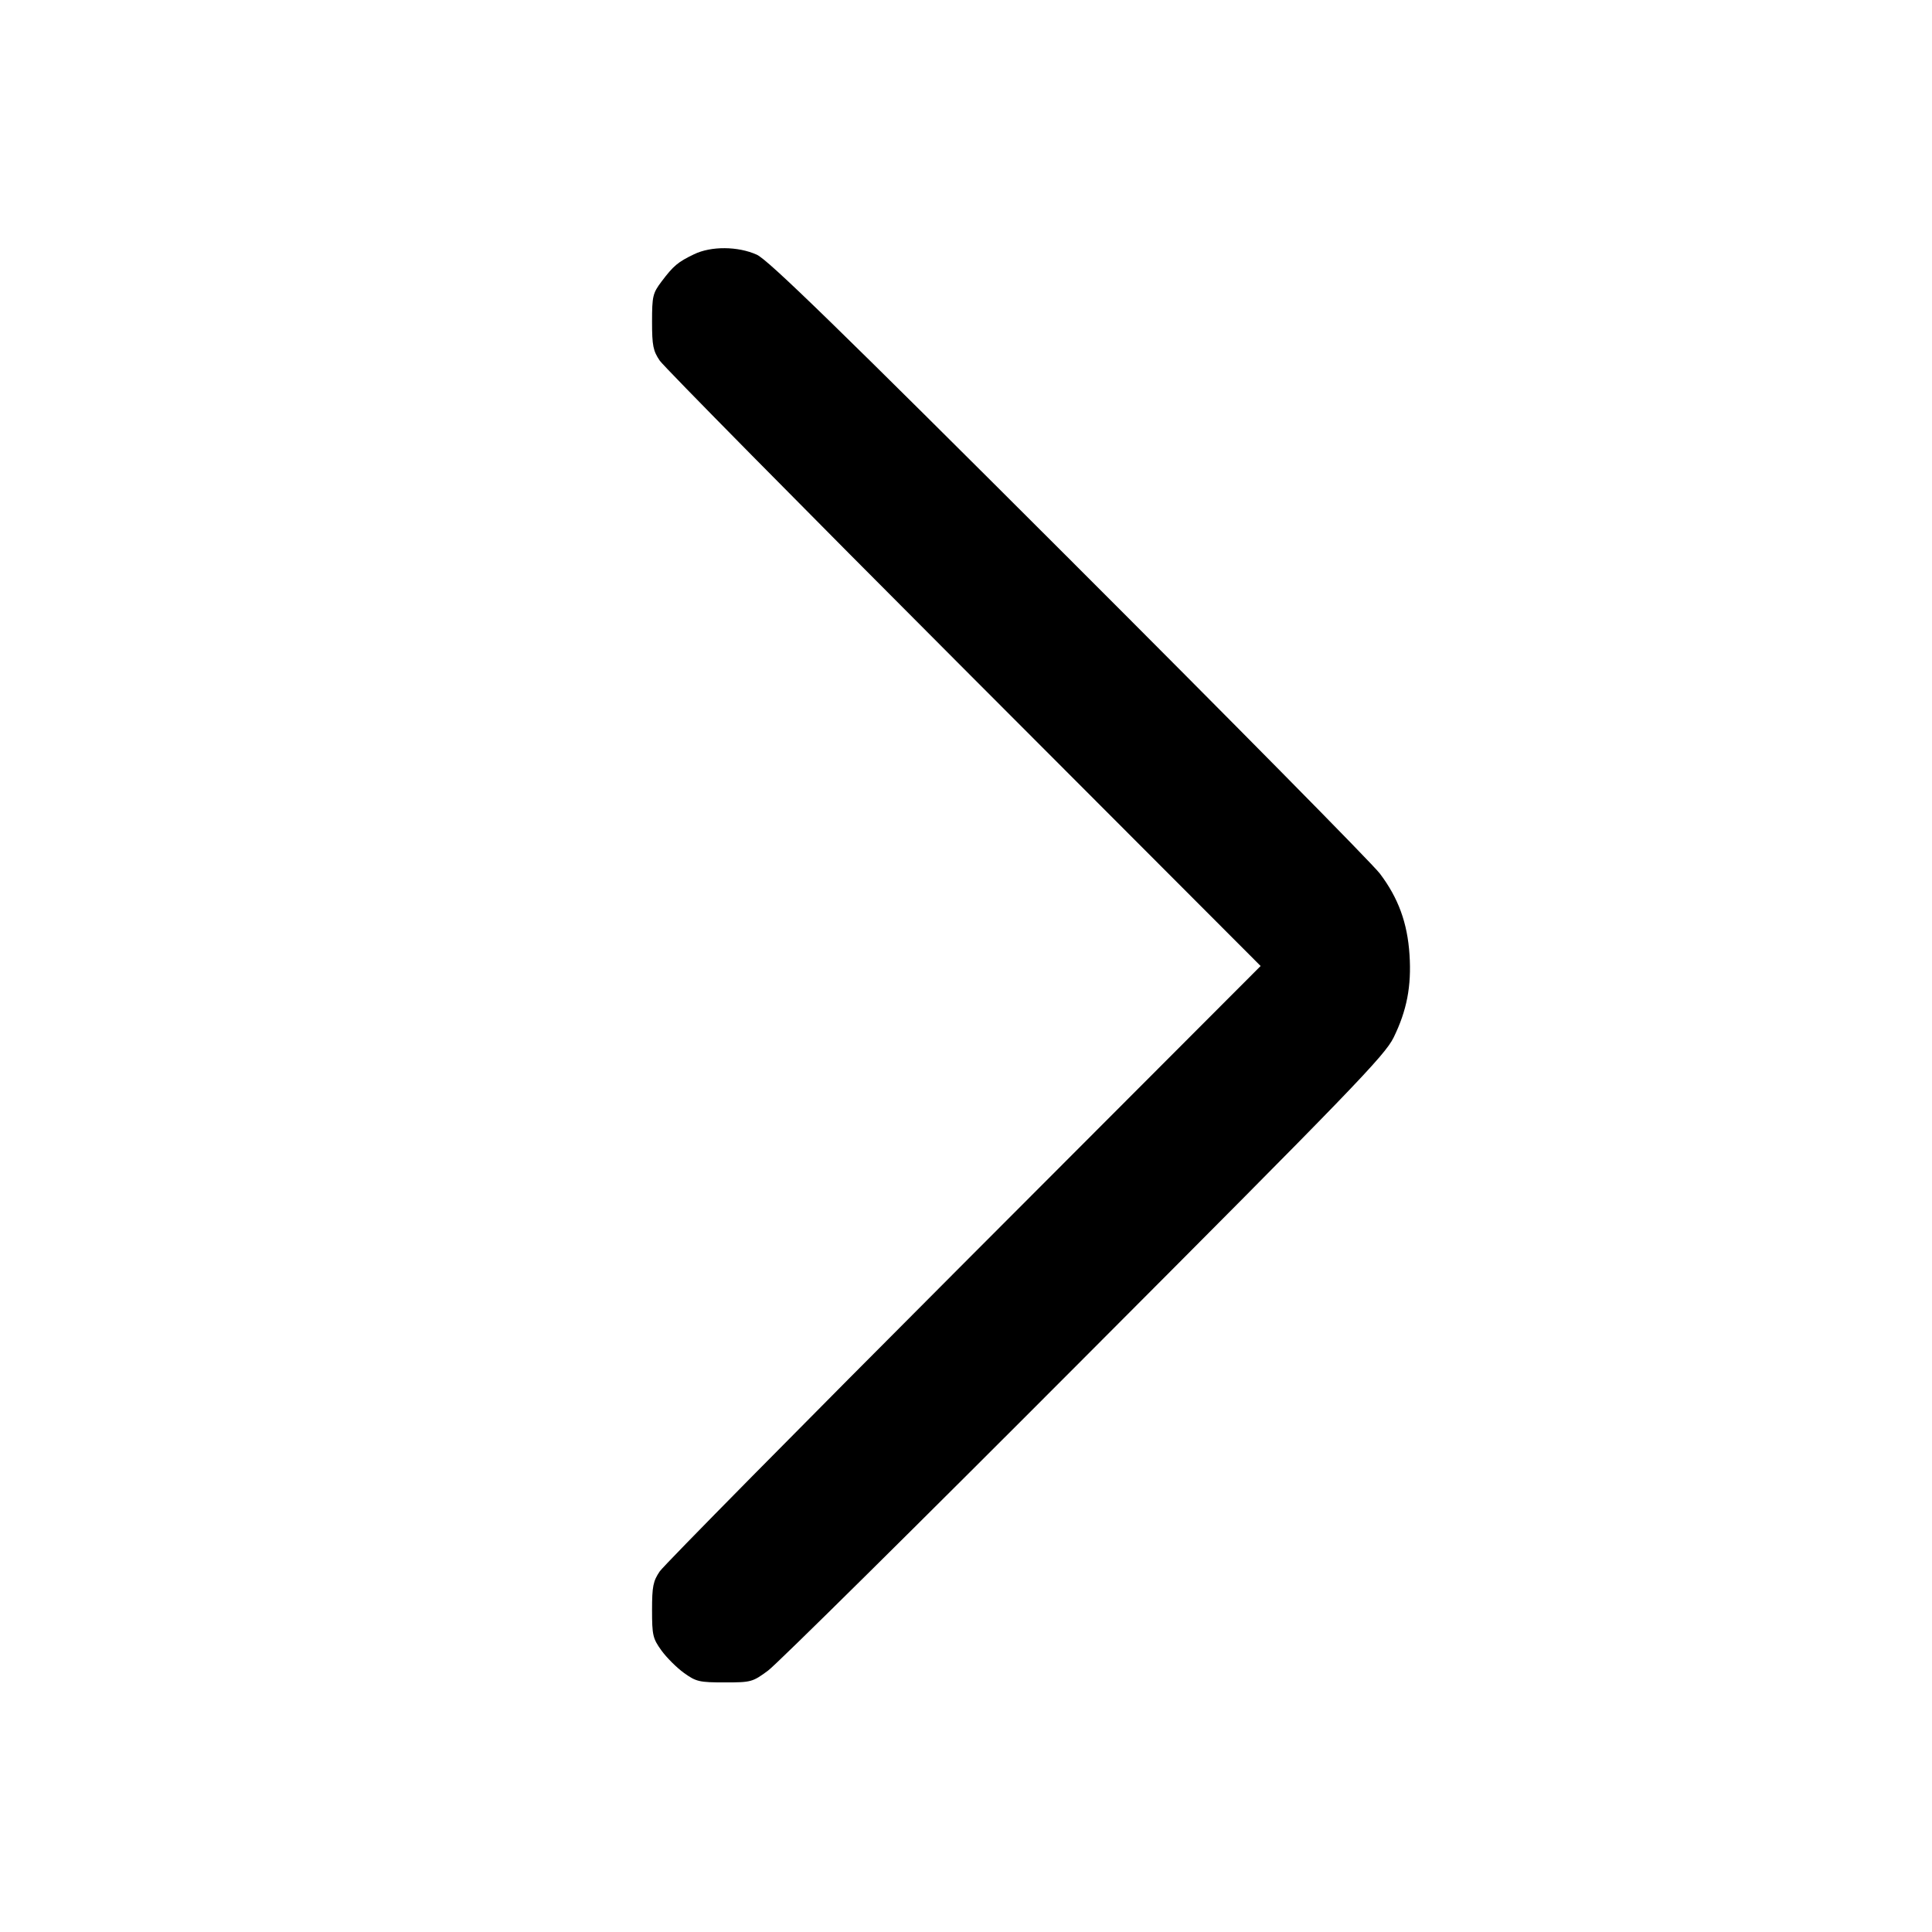
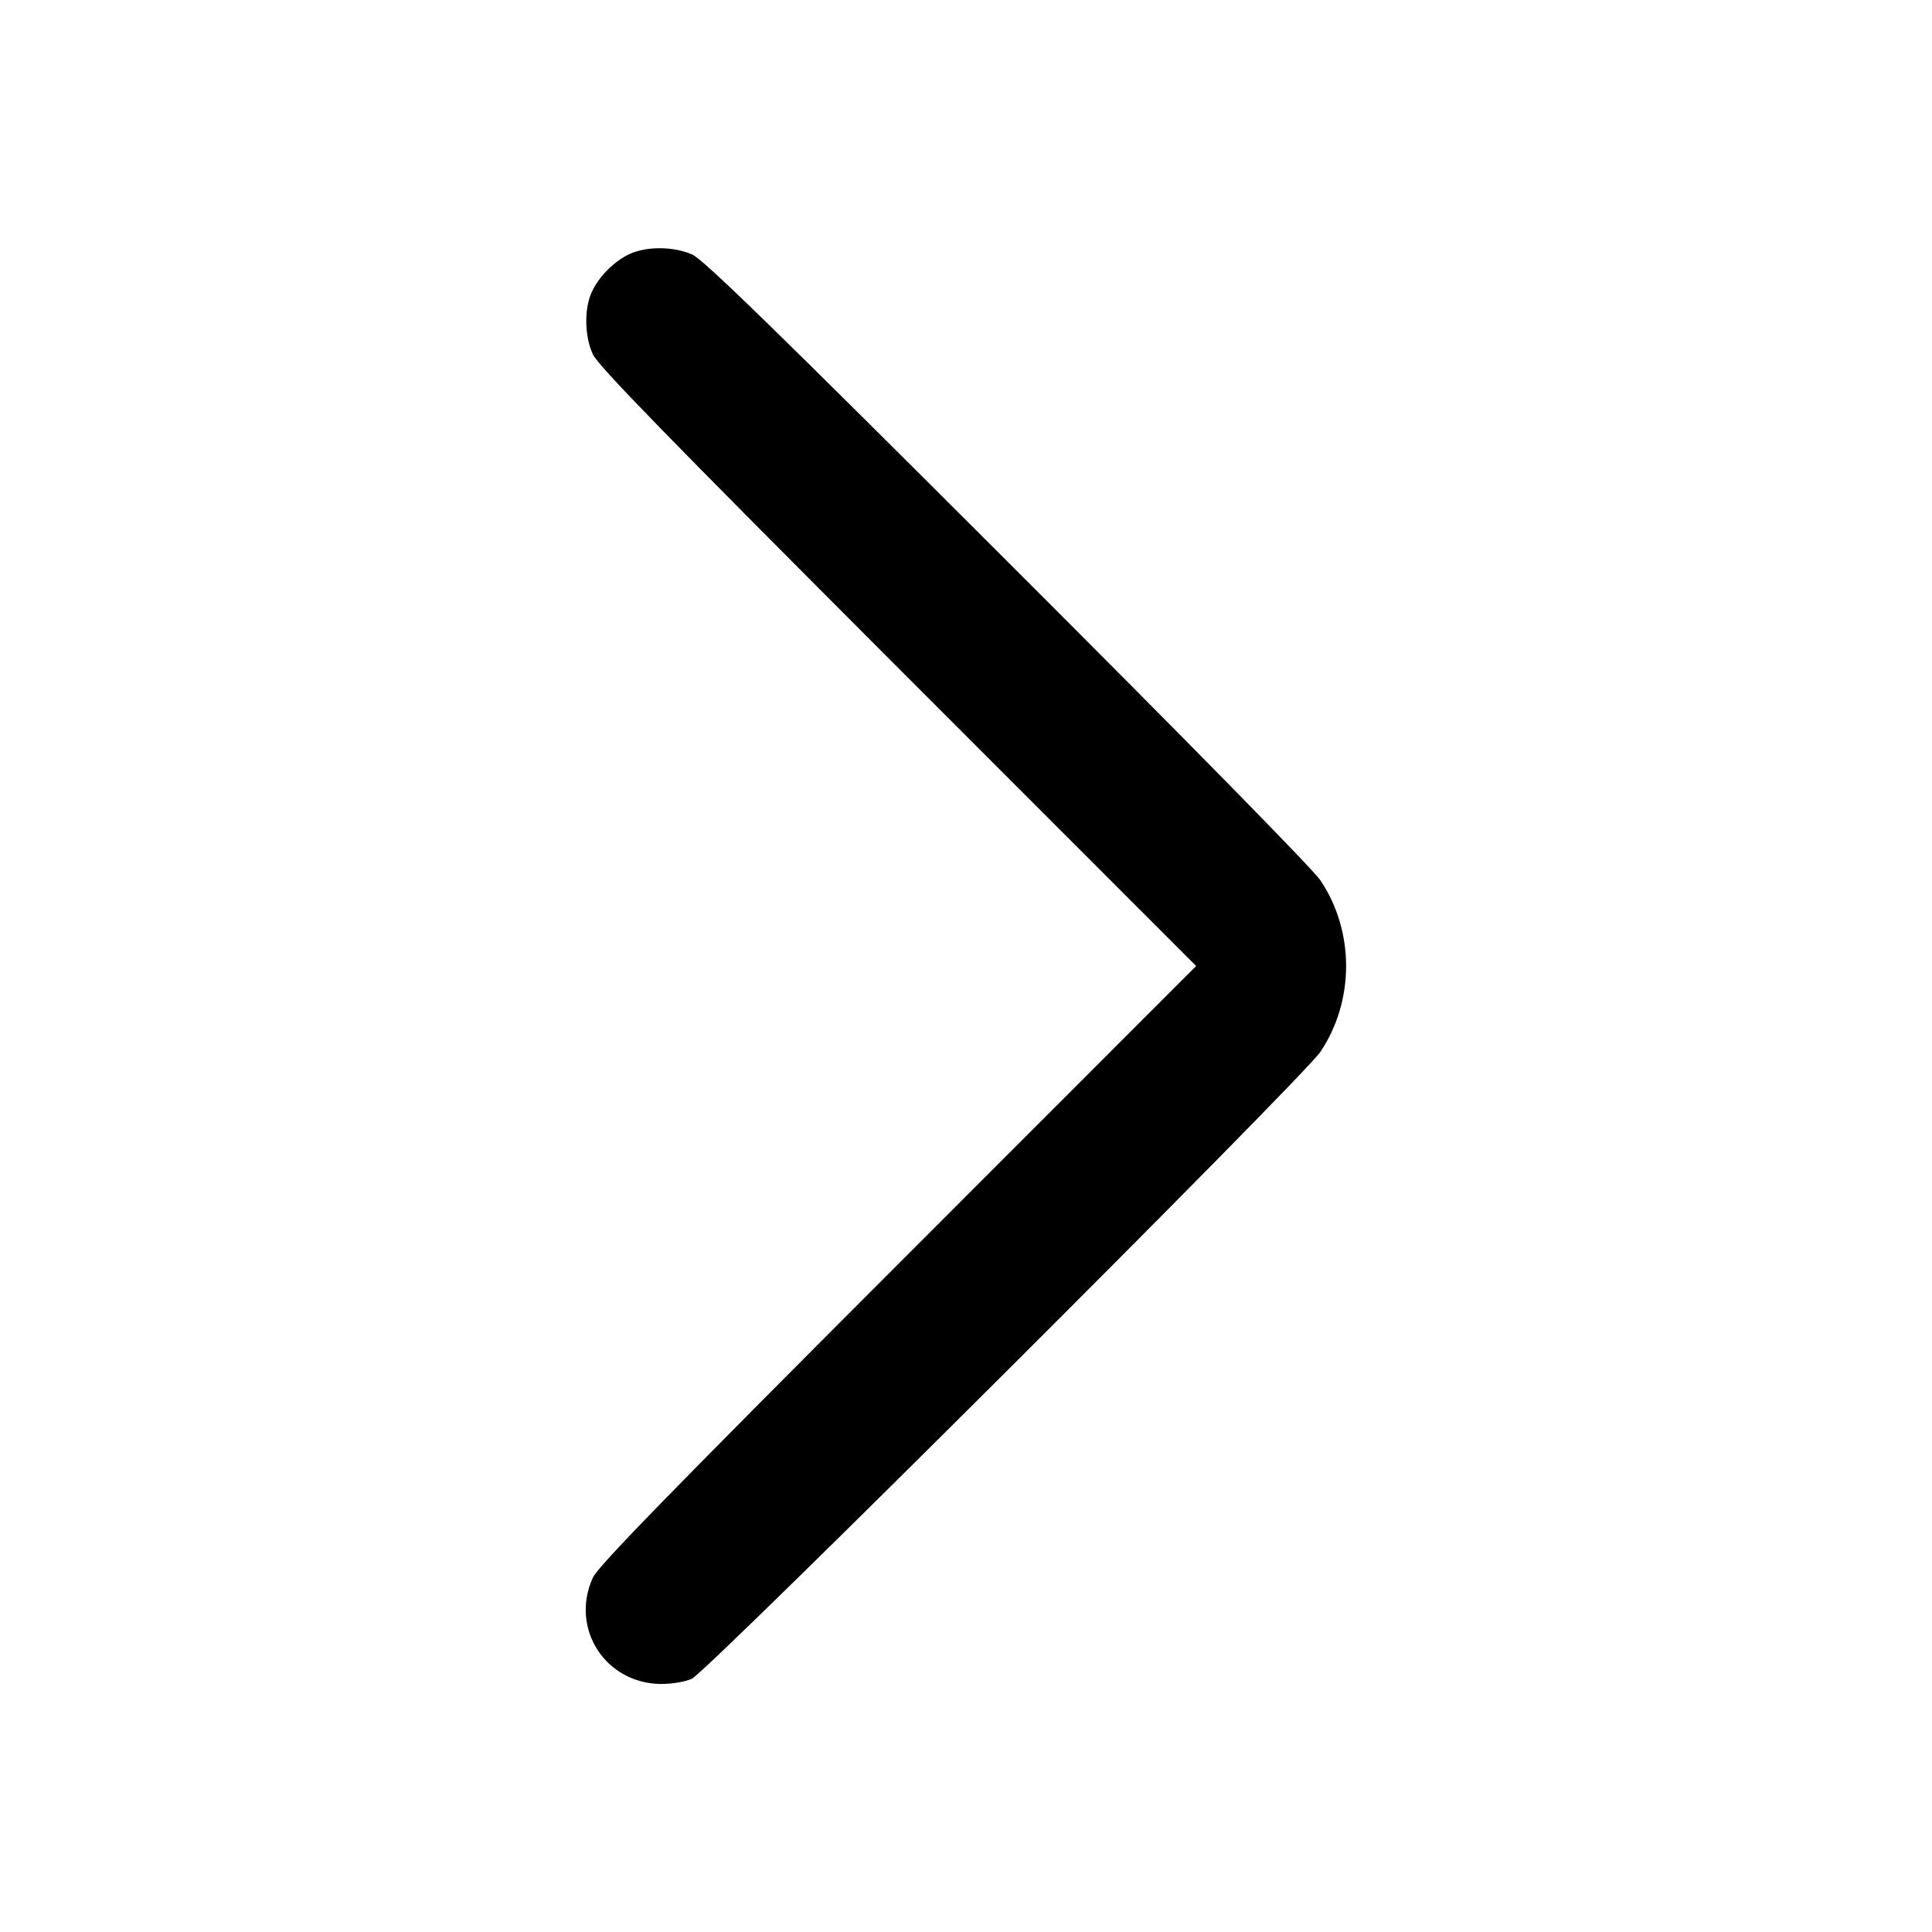
<svg xmlns="http://www.w3.org/2000/svg" width="16" height="16" viewBox="0 0 16 16" fill="none">
-   <path d="M5.747 2.106 C 5.614 2.170,5.578 2.200,5.479 2.331 C 5.406 2.428,5.400 2.452,5.400 2.665 C 5.400 2.862,5.409 2.906,5.464 2.987 C 5.499 3.038,6.633 4.187,7.984 5.540 L 10.440 8.000 7.984 10.460 C 6.633 11.813,5.499 12.962,5.464 13.013 C 5.409 13.094,5.400 13.138,5.400 13.333 C 5.400 13.542,5.406 13.569,5.478 13.669 C 5.521 13.728,5.605 13.812,5.665 13.855 C 5.765 13.927,5.792 13.933,6.001 13.933 C 6.221 13.933,6.232 13.930,6.361 13.835 C 6.434 13.781,7.611 12.617,8.976 11.248 C 11.196 9.023,11.468 8.742,11.541 8.593 C 11.651 8.369,11.690 8.166,11.673 7.907 C 11.656 7.643,11.580 7.436,11.427 7.234 C 11.362 7.149,10.202 5.974,8.848 4.621 C 6.942 2.717,6.360 2.150,6.267 2.109 C 6.111 2.039,5.889 2.037,5.747 2.106 " stroke="none" fill-rule="evenodd" fill="black" />
+   <path d="M5.213 2.104 C 5.082 2.165,4.949 2.301,4.895 2.432 C 4.837 2.570,4.843 2.788,4.909 2.933 C 4.950 3.026,5.519 3.610,7.434 5.527 L 9.906 8.000 7.434 10.473 C 5.519 12.390,4.950 12.974,4.909 13.067 C 4.719 13.487,5.015 13.944,5.476 13.946 C 5.565 13.946,5.674 13.928,5.729 13.903 C 5.859 13.844,10.790 8.926,10.935 8.711 C 11.219 8.288,11.219 7.711,10.934 7.289 C 10.871 7.196,9.837 6.142,8.341 4.648 C 6.412 2.720,5.826 2.150,5.733 2.108 C 5.580 2.040,5.356 2.038,5.213 2.104 " stroke="none" fill-rule="evenodd" fill="black" />
</svg>
